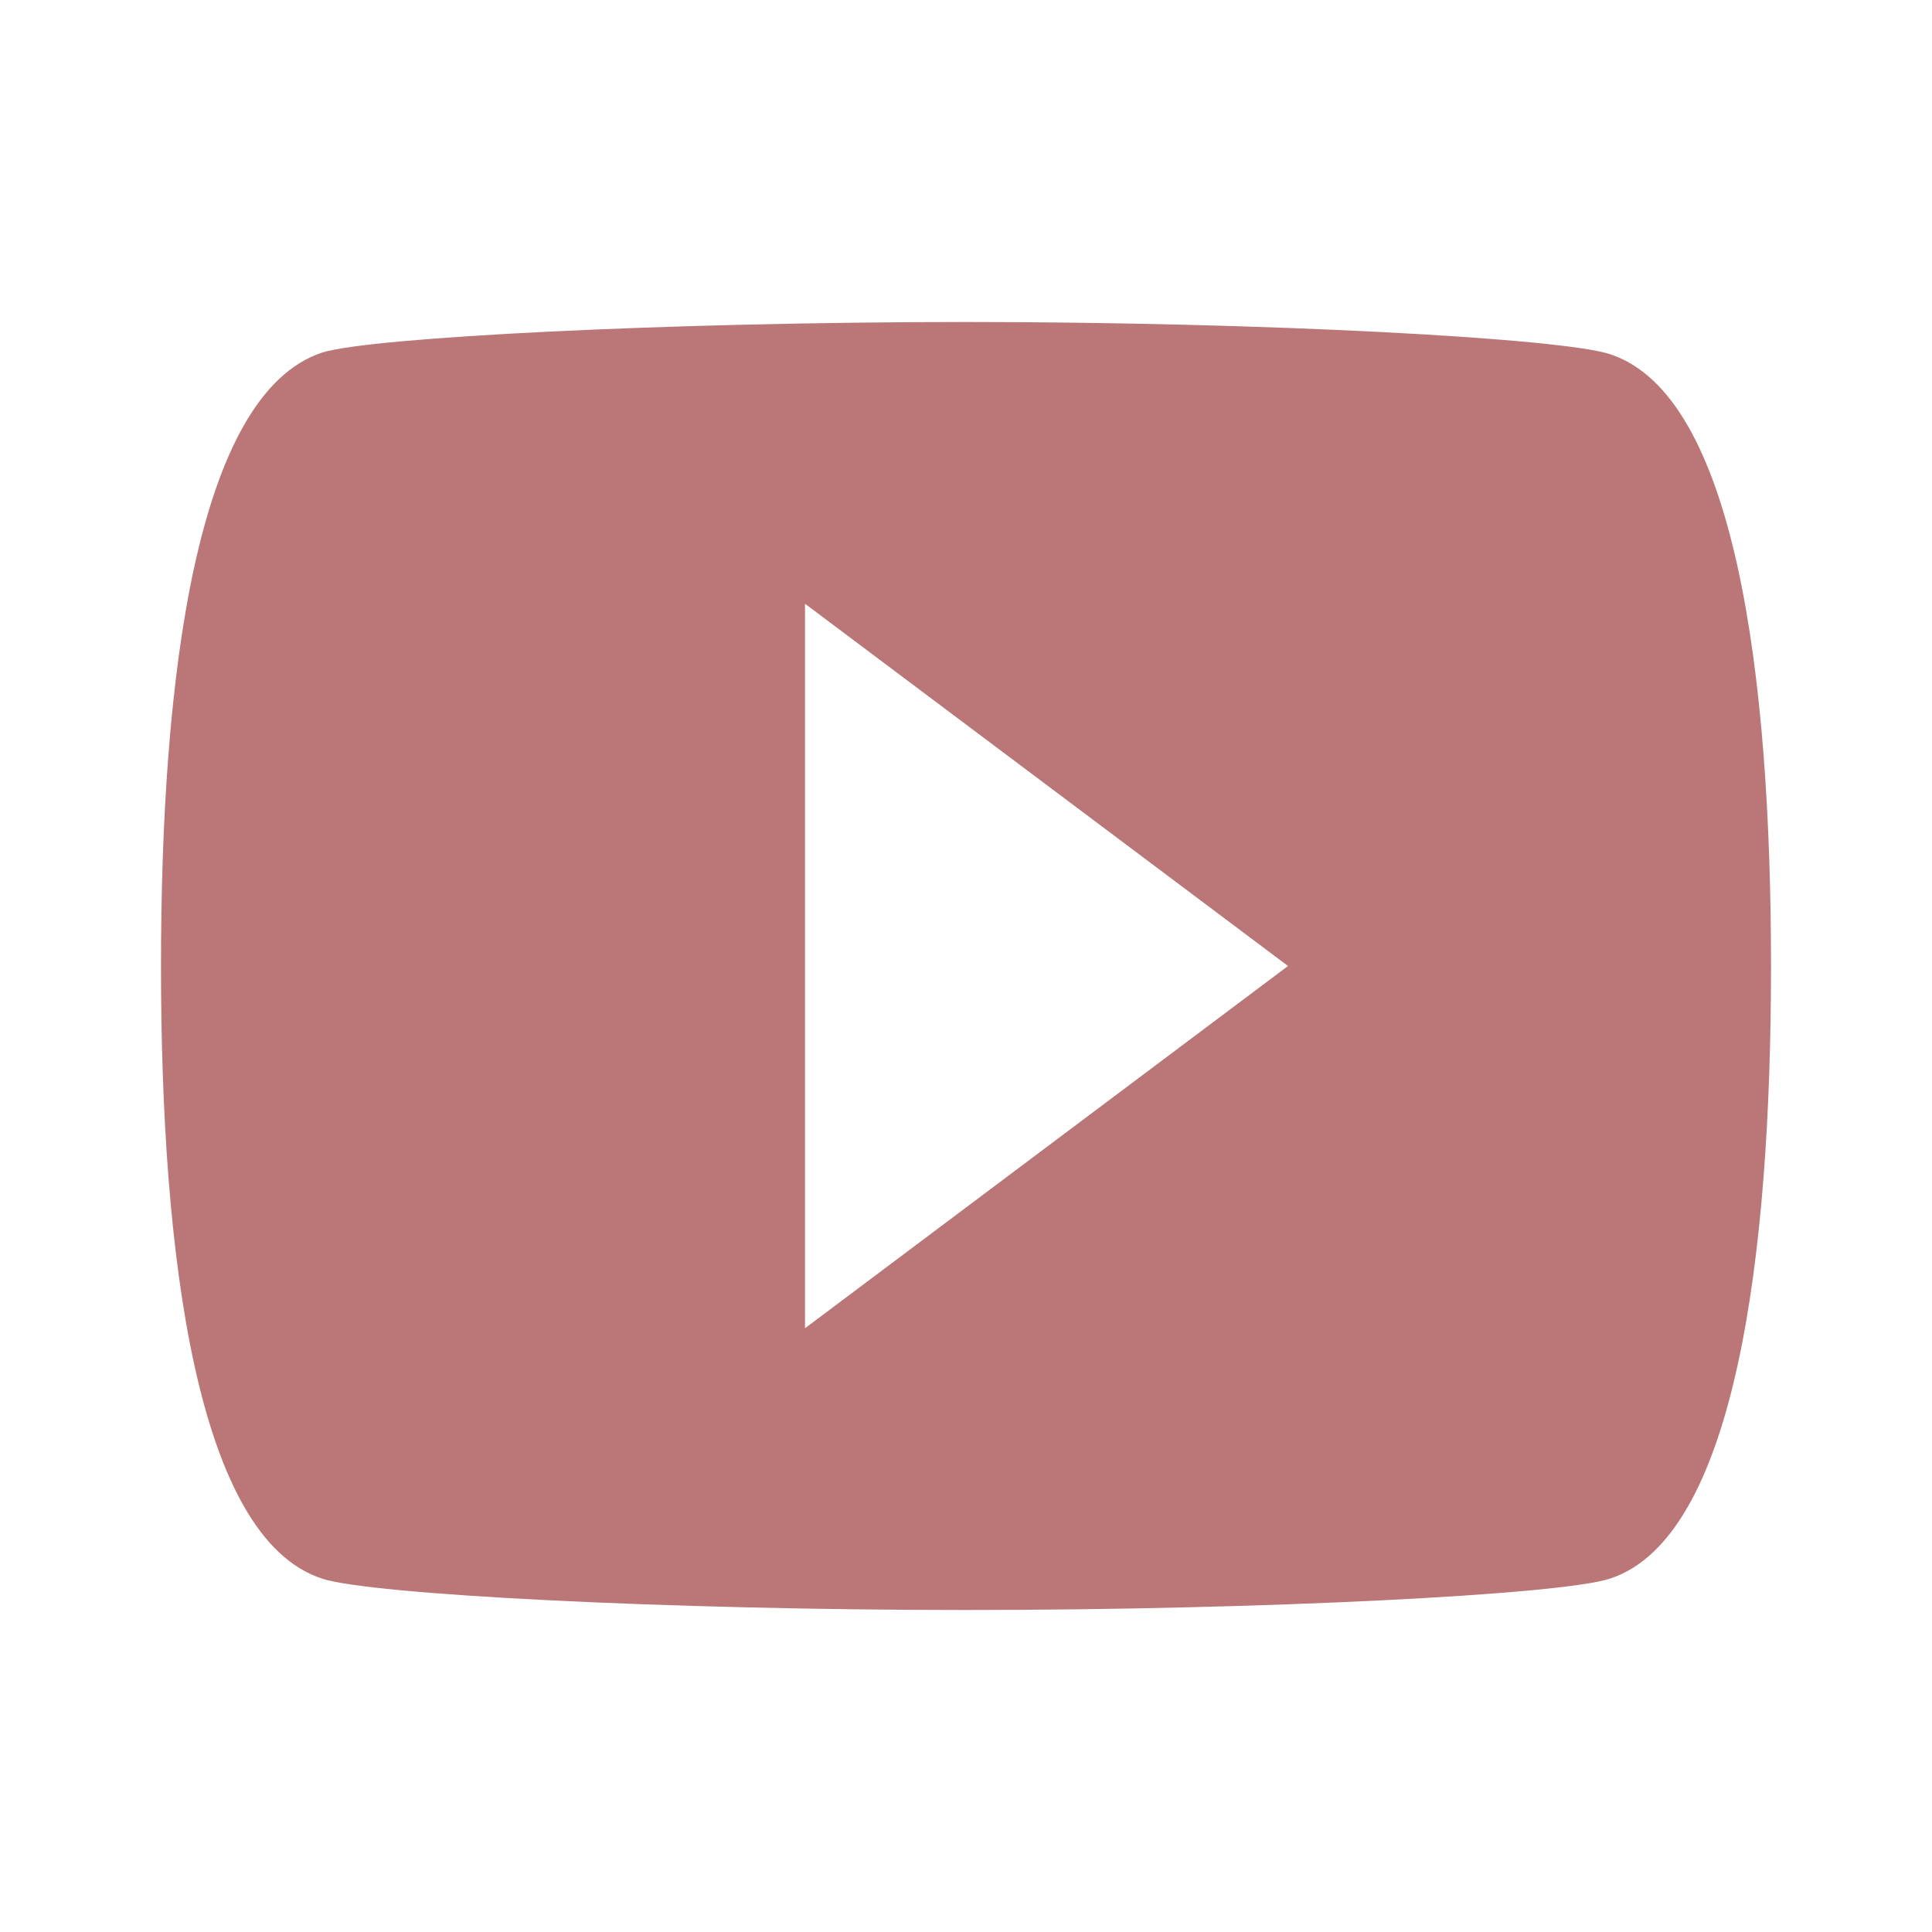
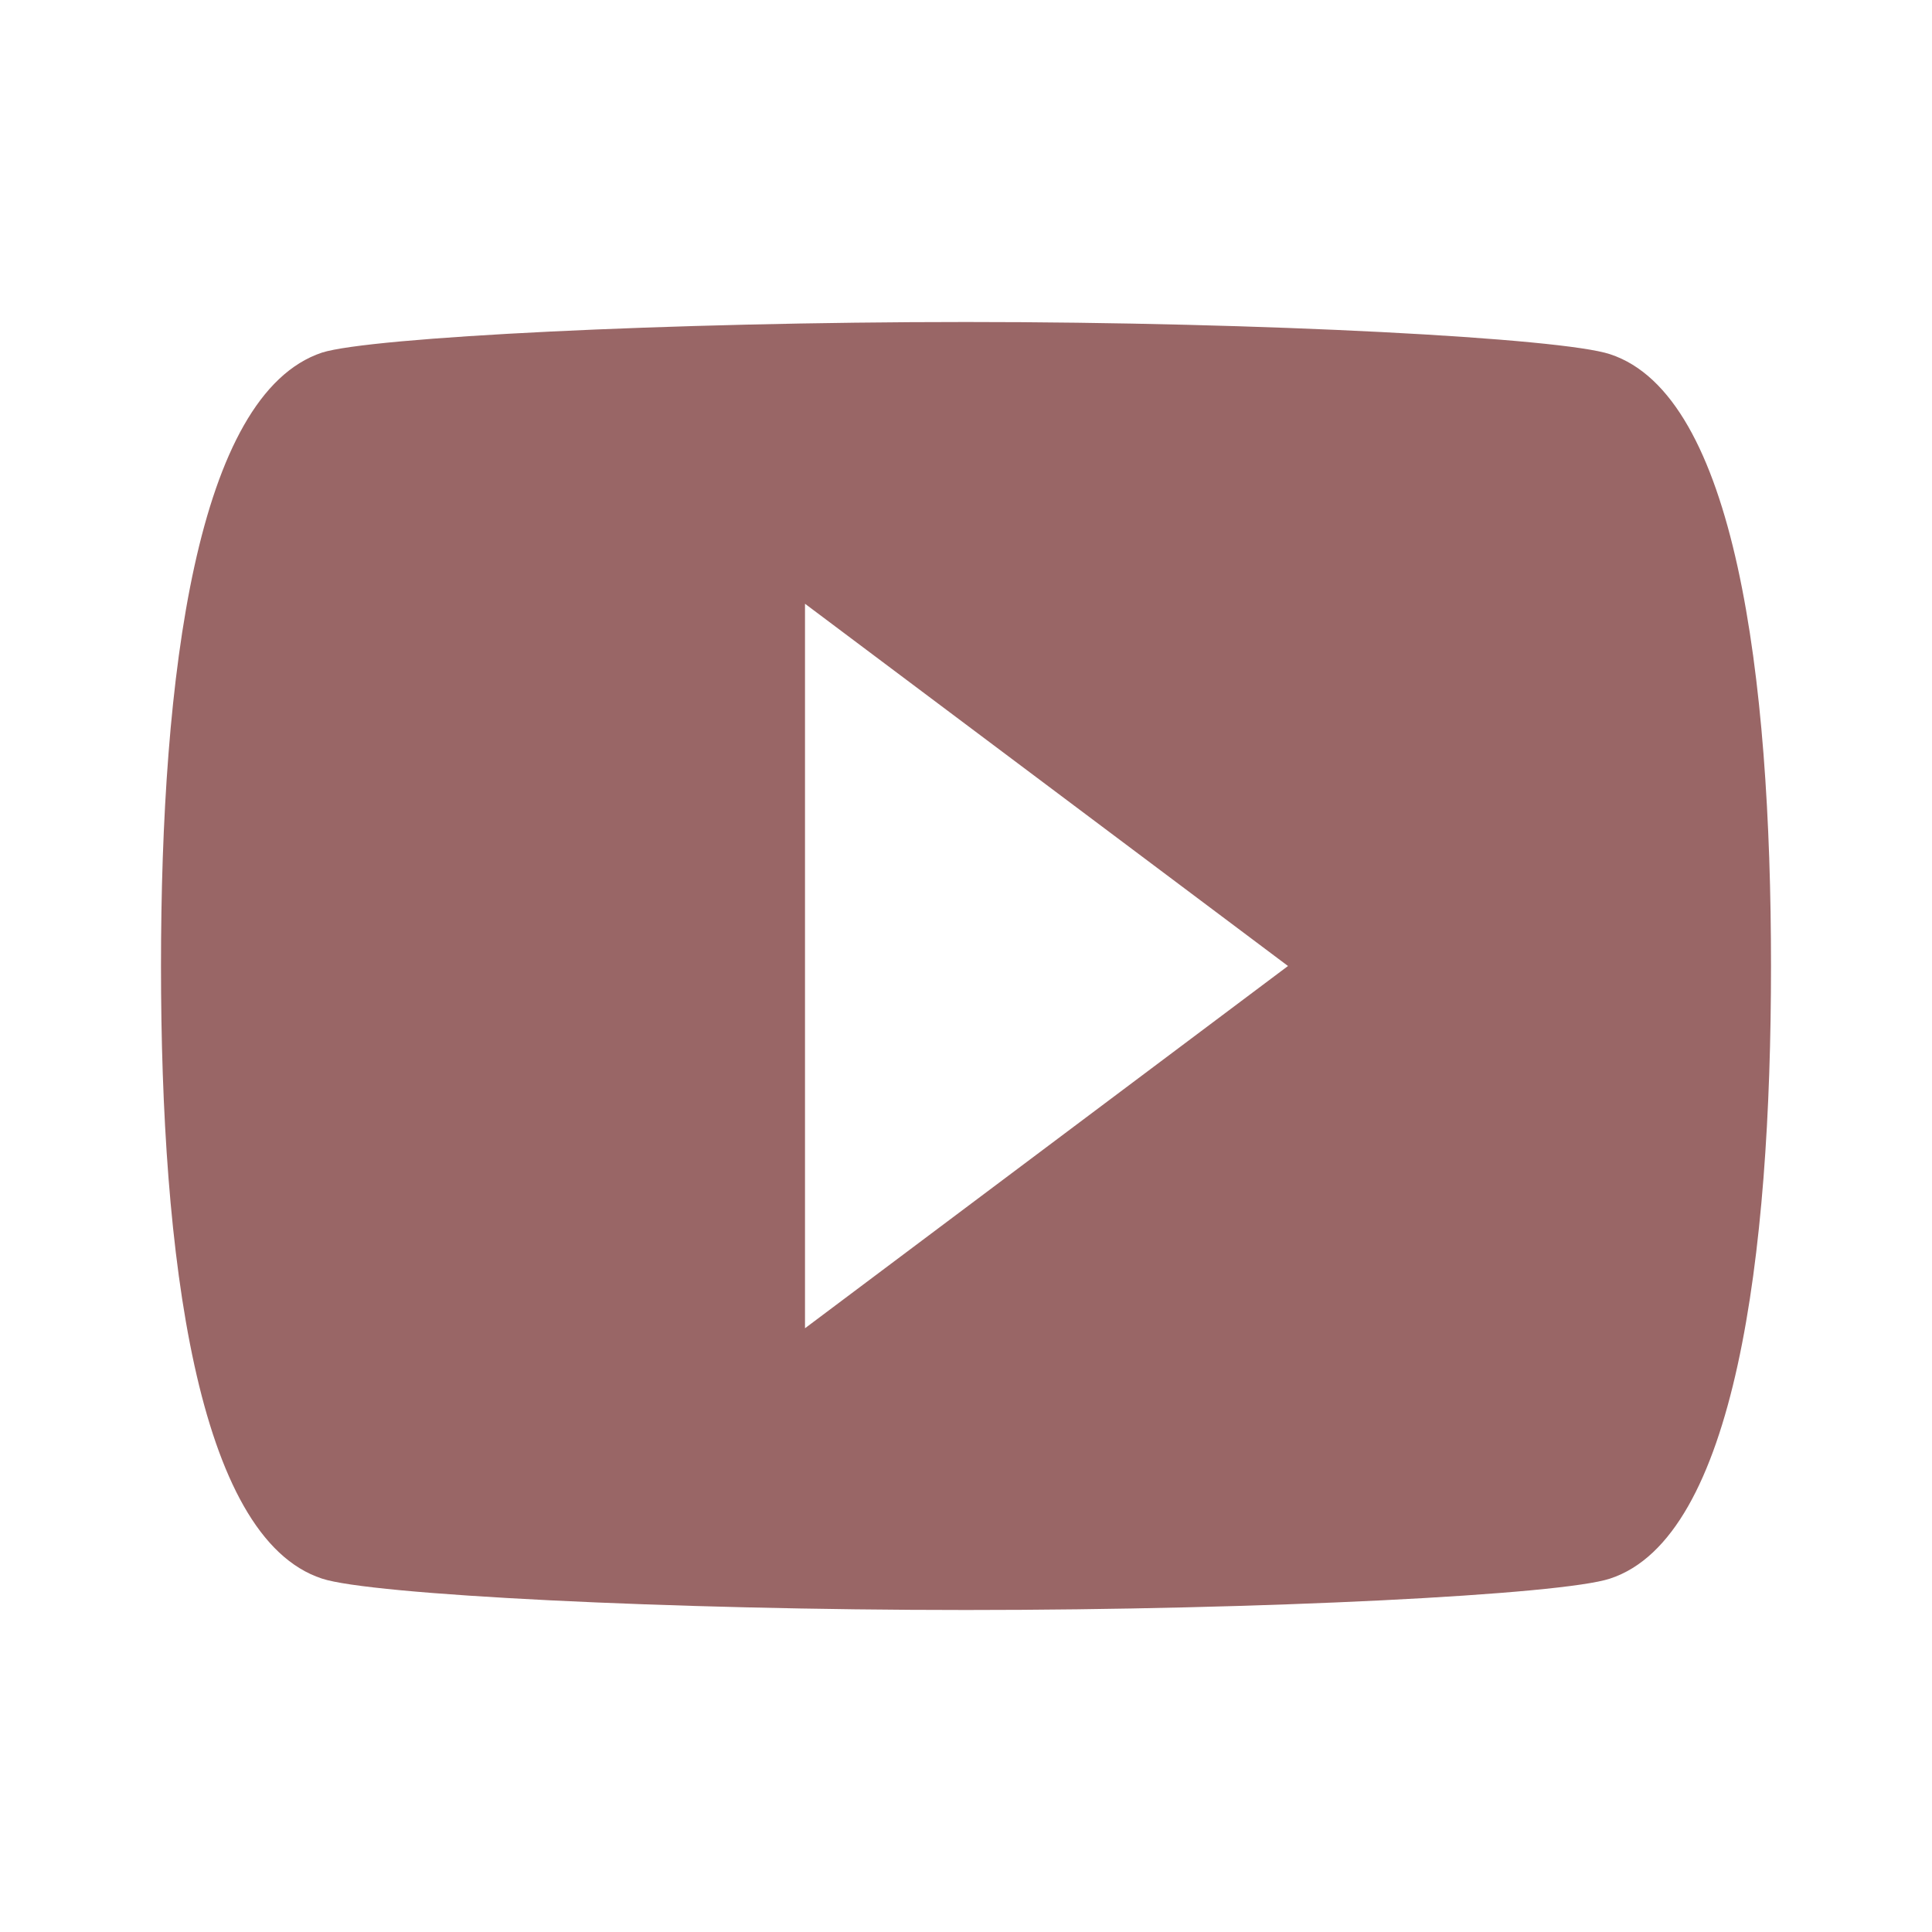
<svg xmlns="http://www.w3.org/2000/svg" viewBox="0 0 24 24">
-   <path d="m10 16.5v-9l6 4.5m4-7.6c-.6-.2-4.3-.4-8-.4-3.7 0-7.4.19-8 .38-1.56.52-2 4.02-2 7.62 0 3.59.44 7.1 2 7.61.6.2 4.3.39 8 .39 3.7 0 7.4-.19 8-.39 1.56-.51 2-4.02 2-7.61 0-3.6-.44-7.09-2-7.6z" fill="#b77" />
+   <path d="m10 16.5v-9l6 4.5m4-7.6c-.6-.2-4.3-.4-8-.4-3.7 0-7.4.19-8 .38-1.56.52-2 4.02-2 7.62 0 3.59.44 7.1 2 7.61.6.2 4.3.39 8 .39 3.7 0 7.4-.19 8-.39 1.56-.51 2-4.02 2-7.61 0-3.6-.44-7.09-2-7.6z" fill="#966" />
</svg>
